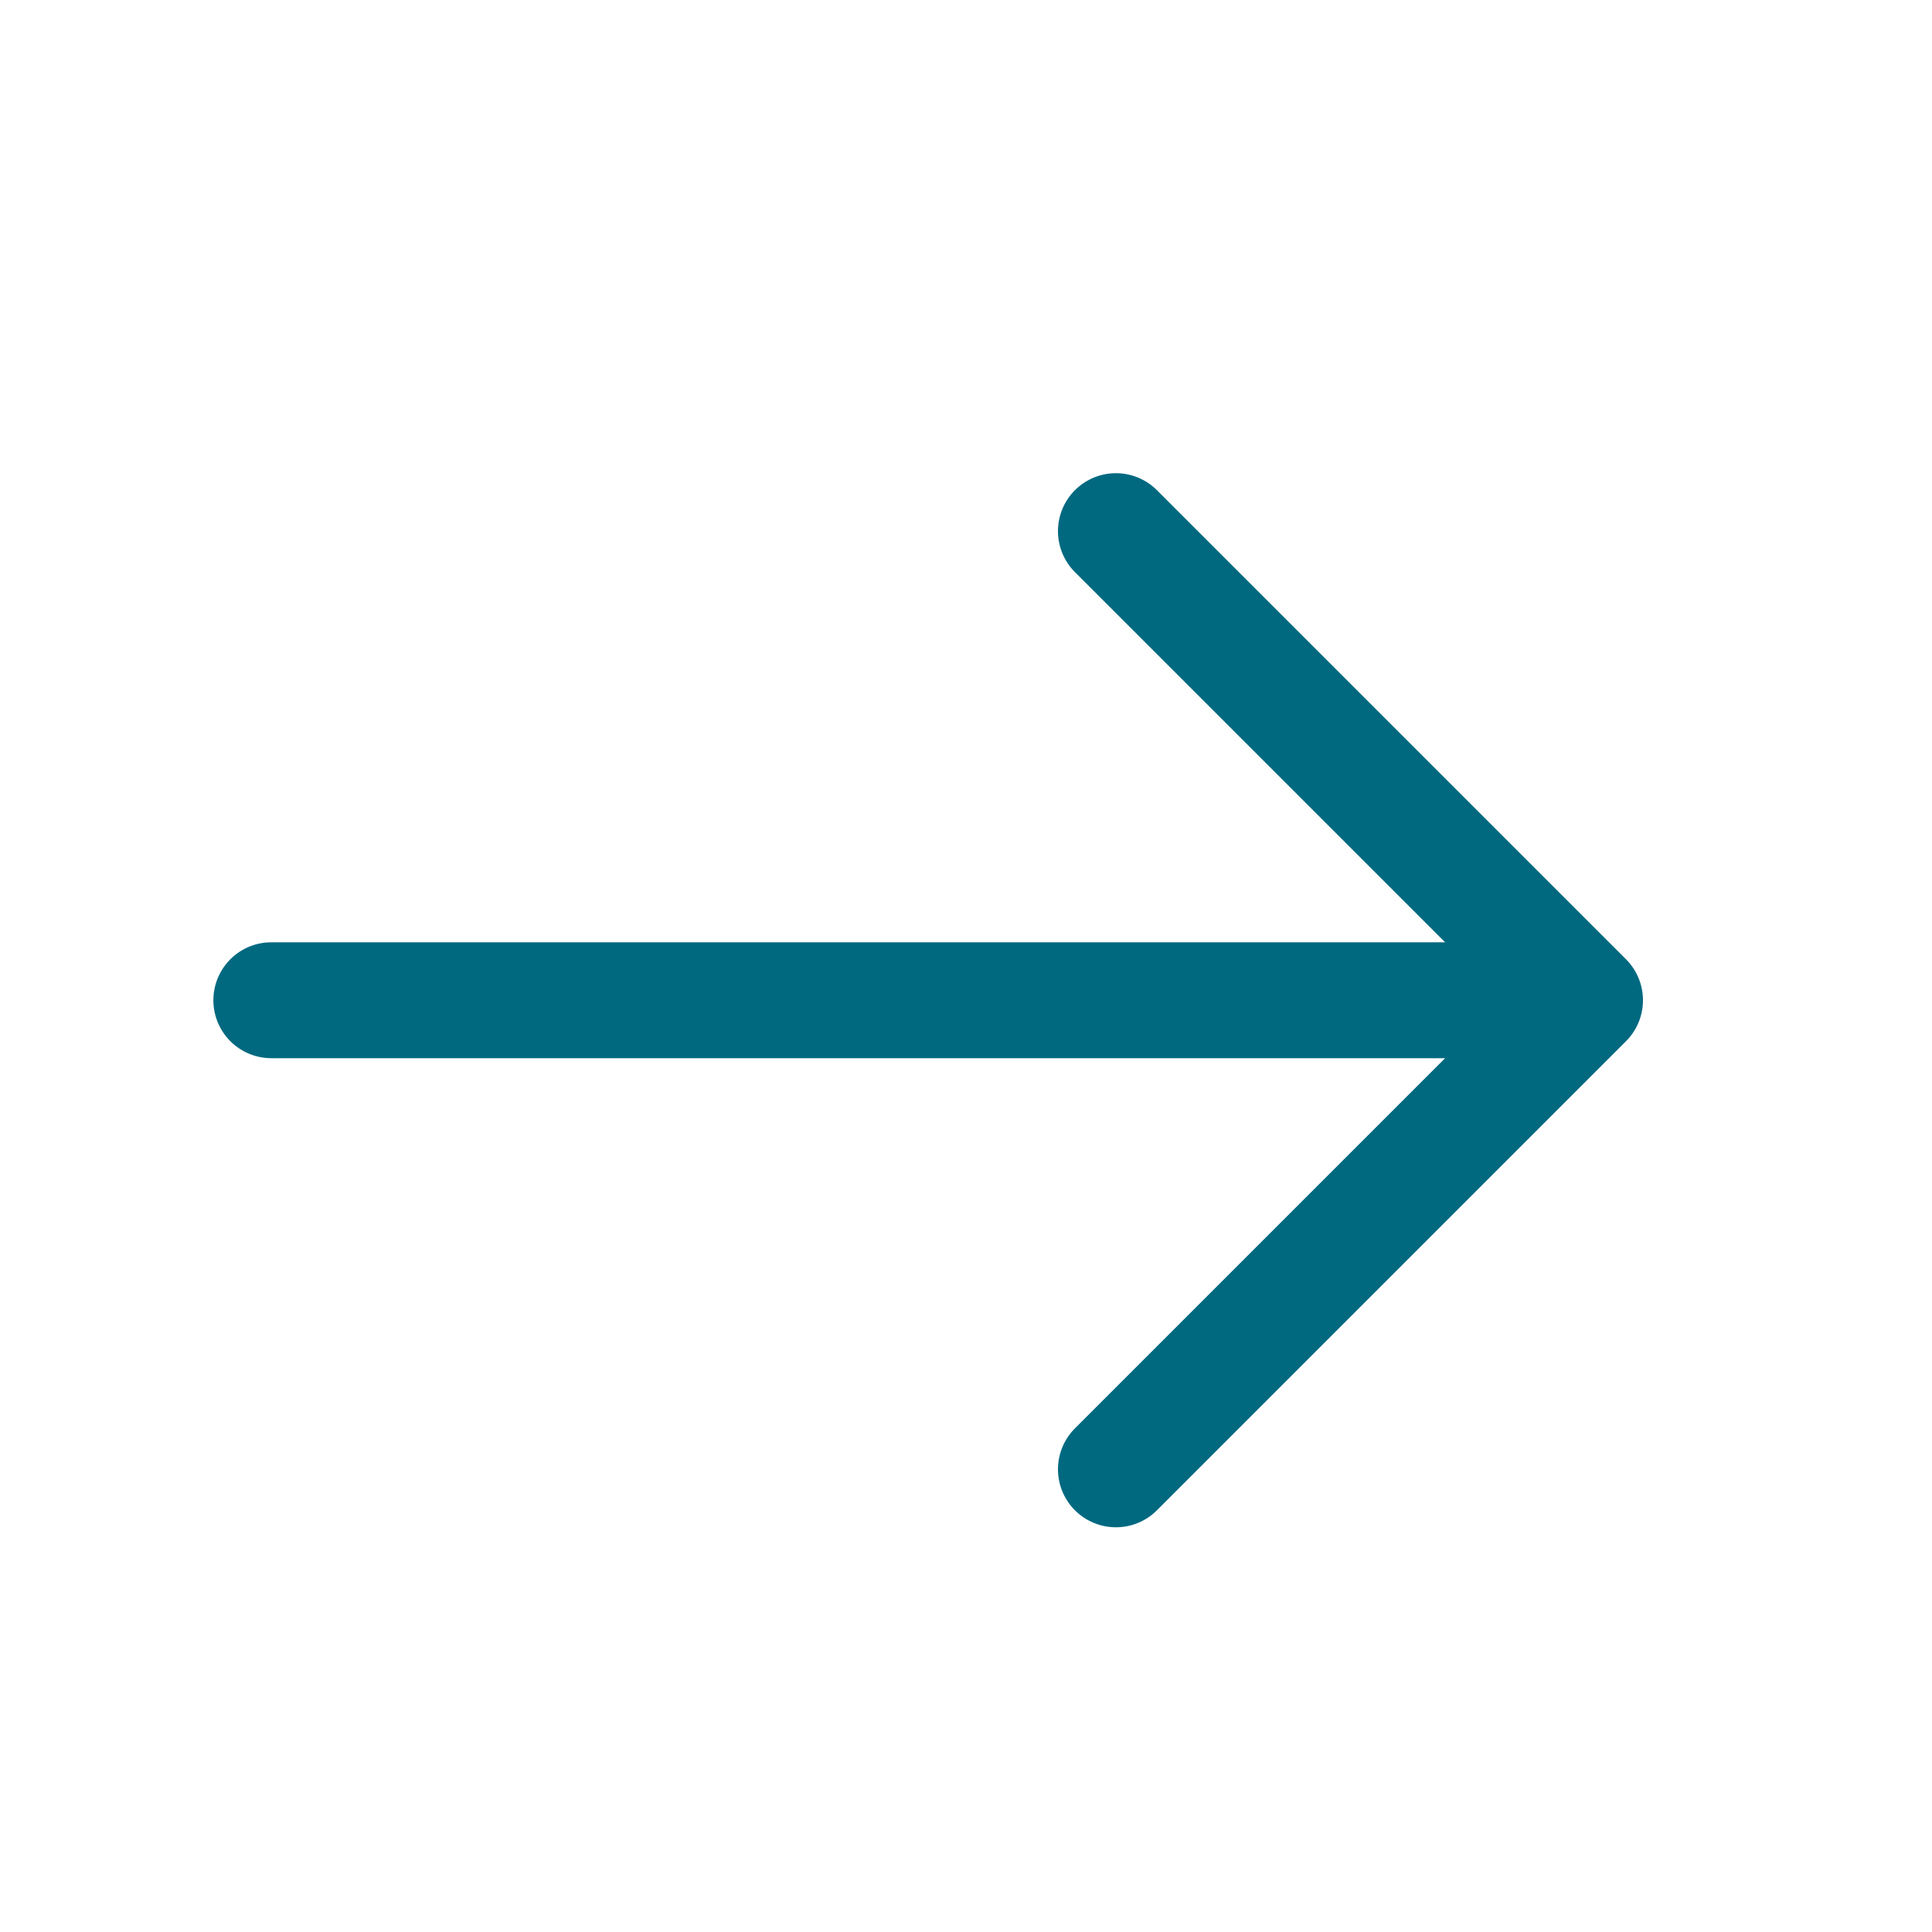
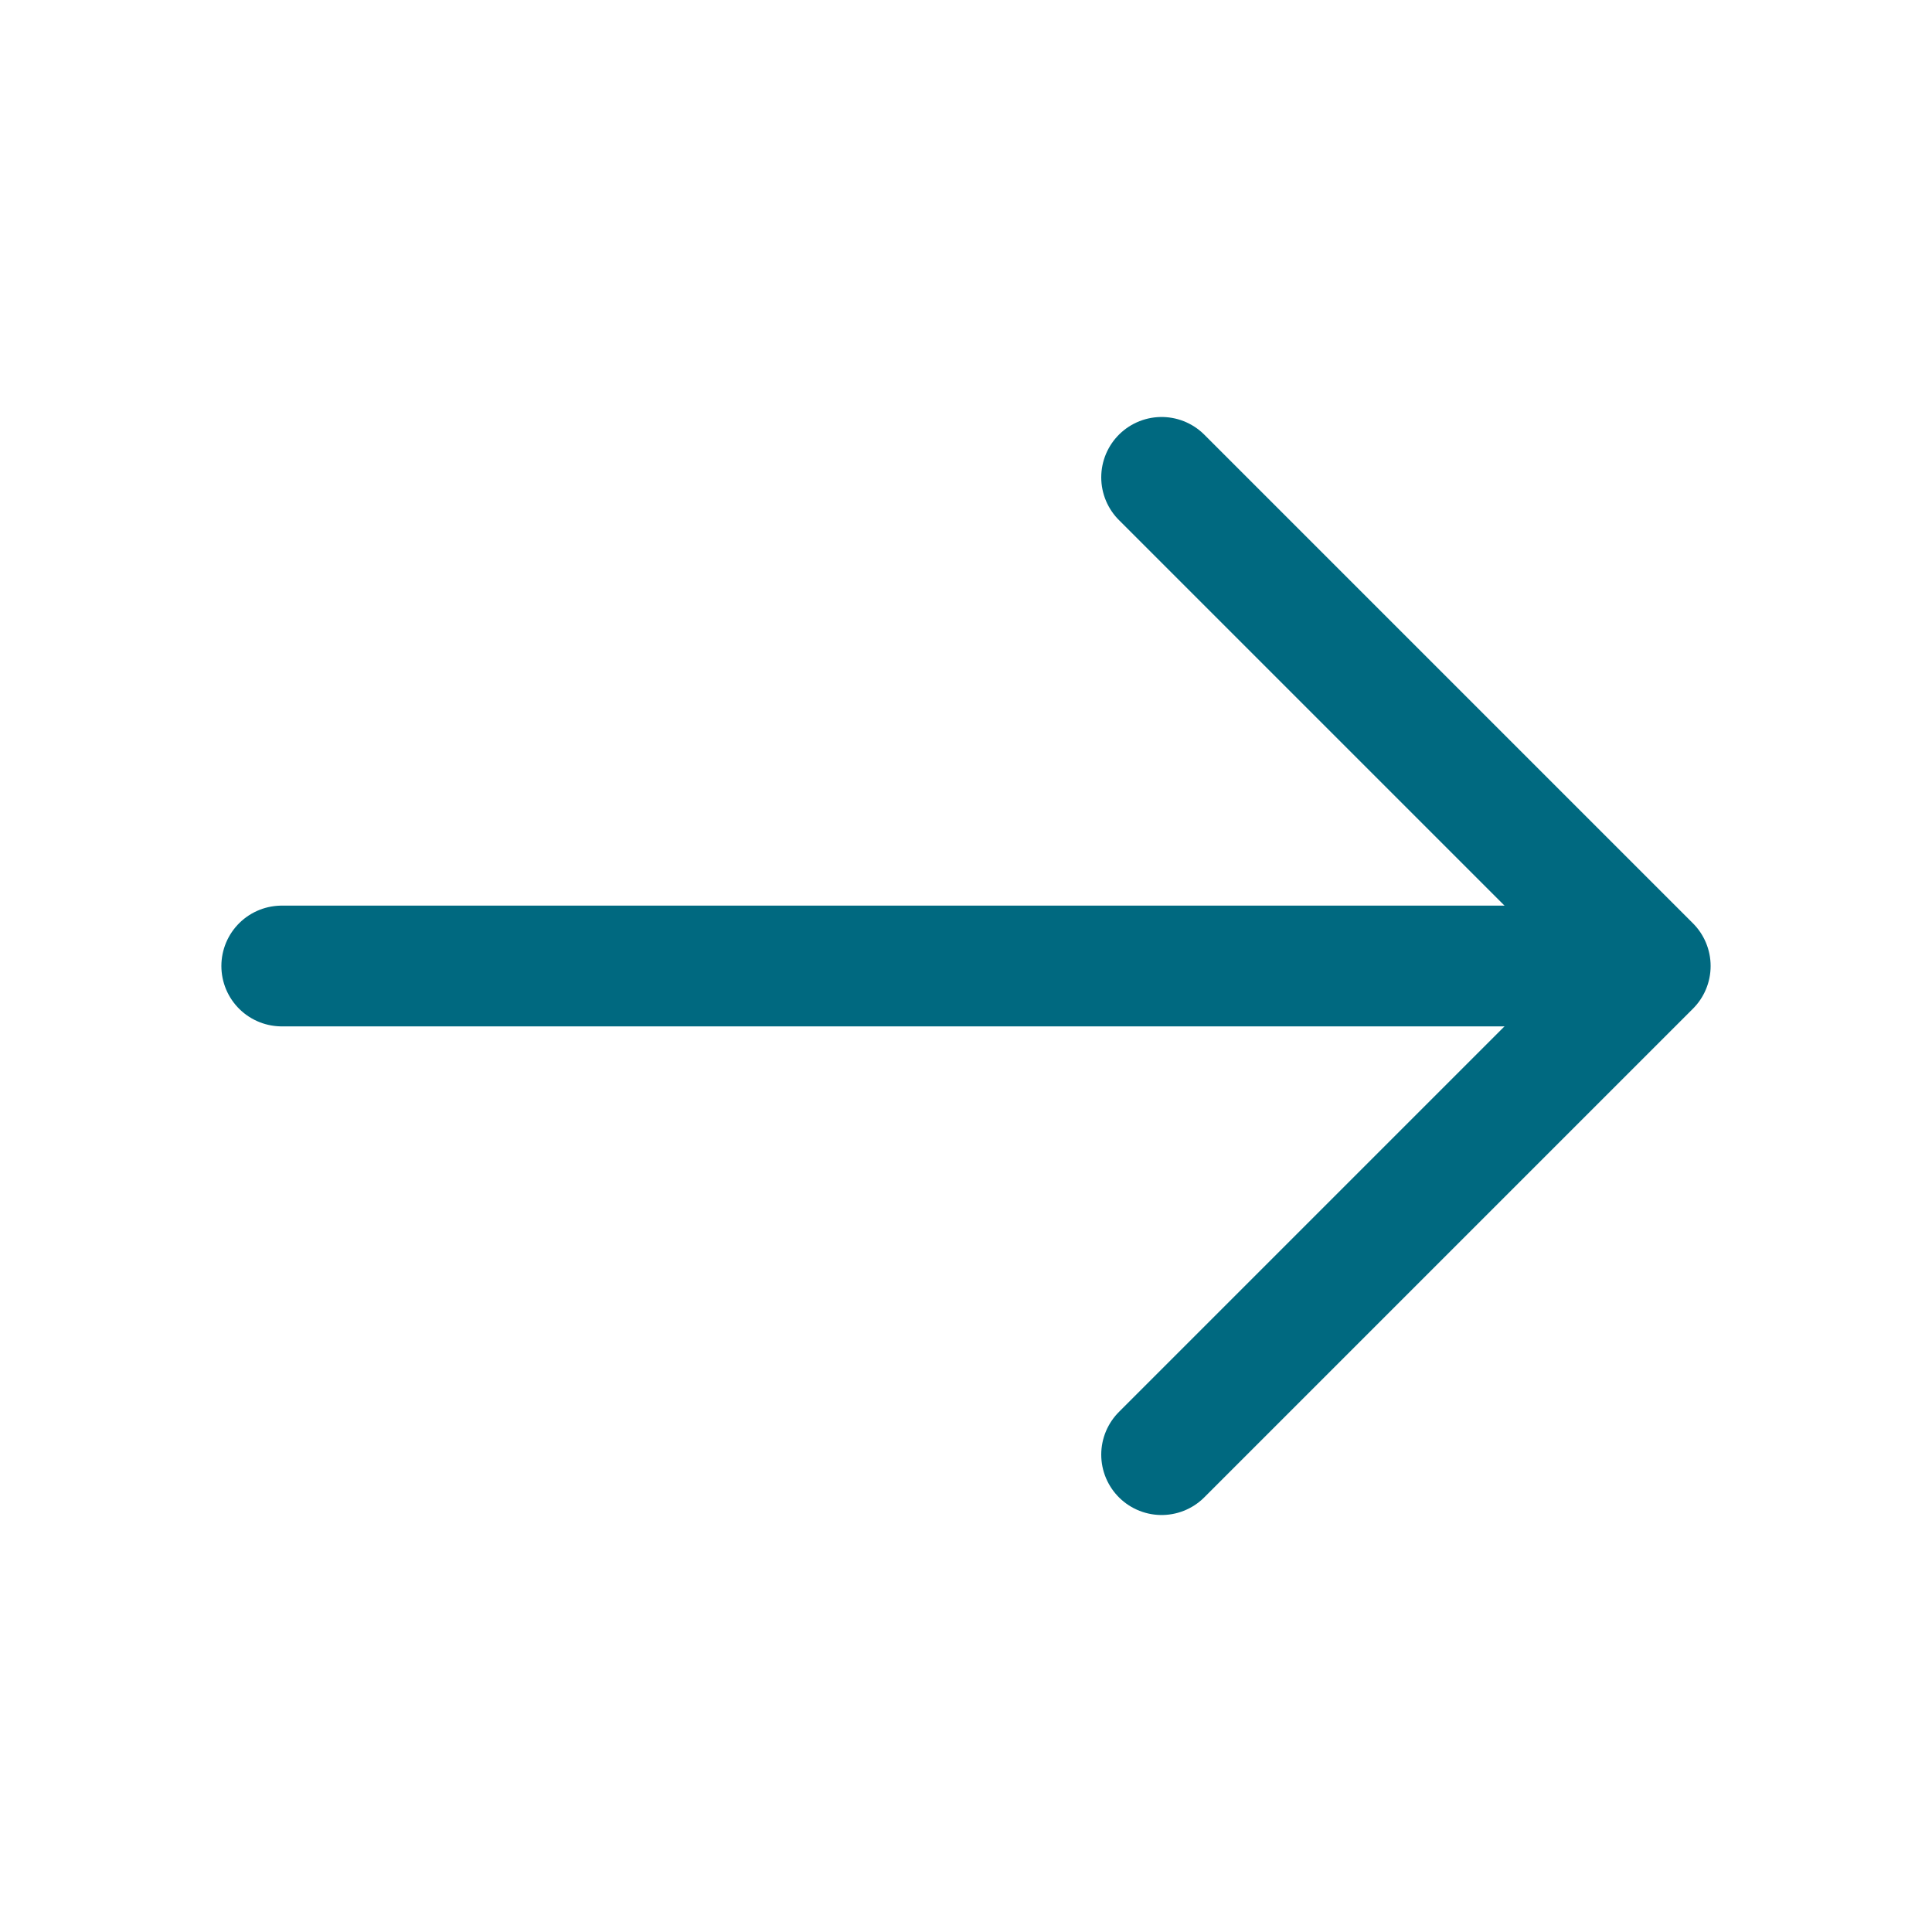
- <svg xmlns="http://www.w3.org/2000/svg" width="25" height="25" viewBox="0 0 25 25" fill="none">
-   <path d="M14.44 6.873L20.51 12.943L14.44 19.013" stroke="#006980" stroke-width="1.5" stroke-miterlimit="10" stroke-linecap="round" stroke-linejoin="round" />
-   <path d="M3.511 12.943H20.341" stroke="#006980" stroke-width="1.5" stroke-miterlimit="10" stroke-linecap="round" stroke-linejoin="round" />
+ <svg xmlns="http://www.w3.org/2000/svg" width="24" height="24" viewBox="0 0 24 24" fill="none">
+   <path d="M14.43 5.93L20.5 12L14.43 18.07" stroke="#006980" stroke-width="1.5" stroke-miterlimit="10" stroke-linecap="round" stroke-linejoin="round" />
+   <path d="M3.5 12H20.33" stroke="#006980" stroke-width="1.5" stroke-miterlimit="10" stroke-linecap="round" stroke-linejoin="round" />
</svg>
